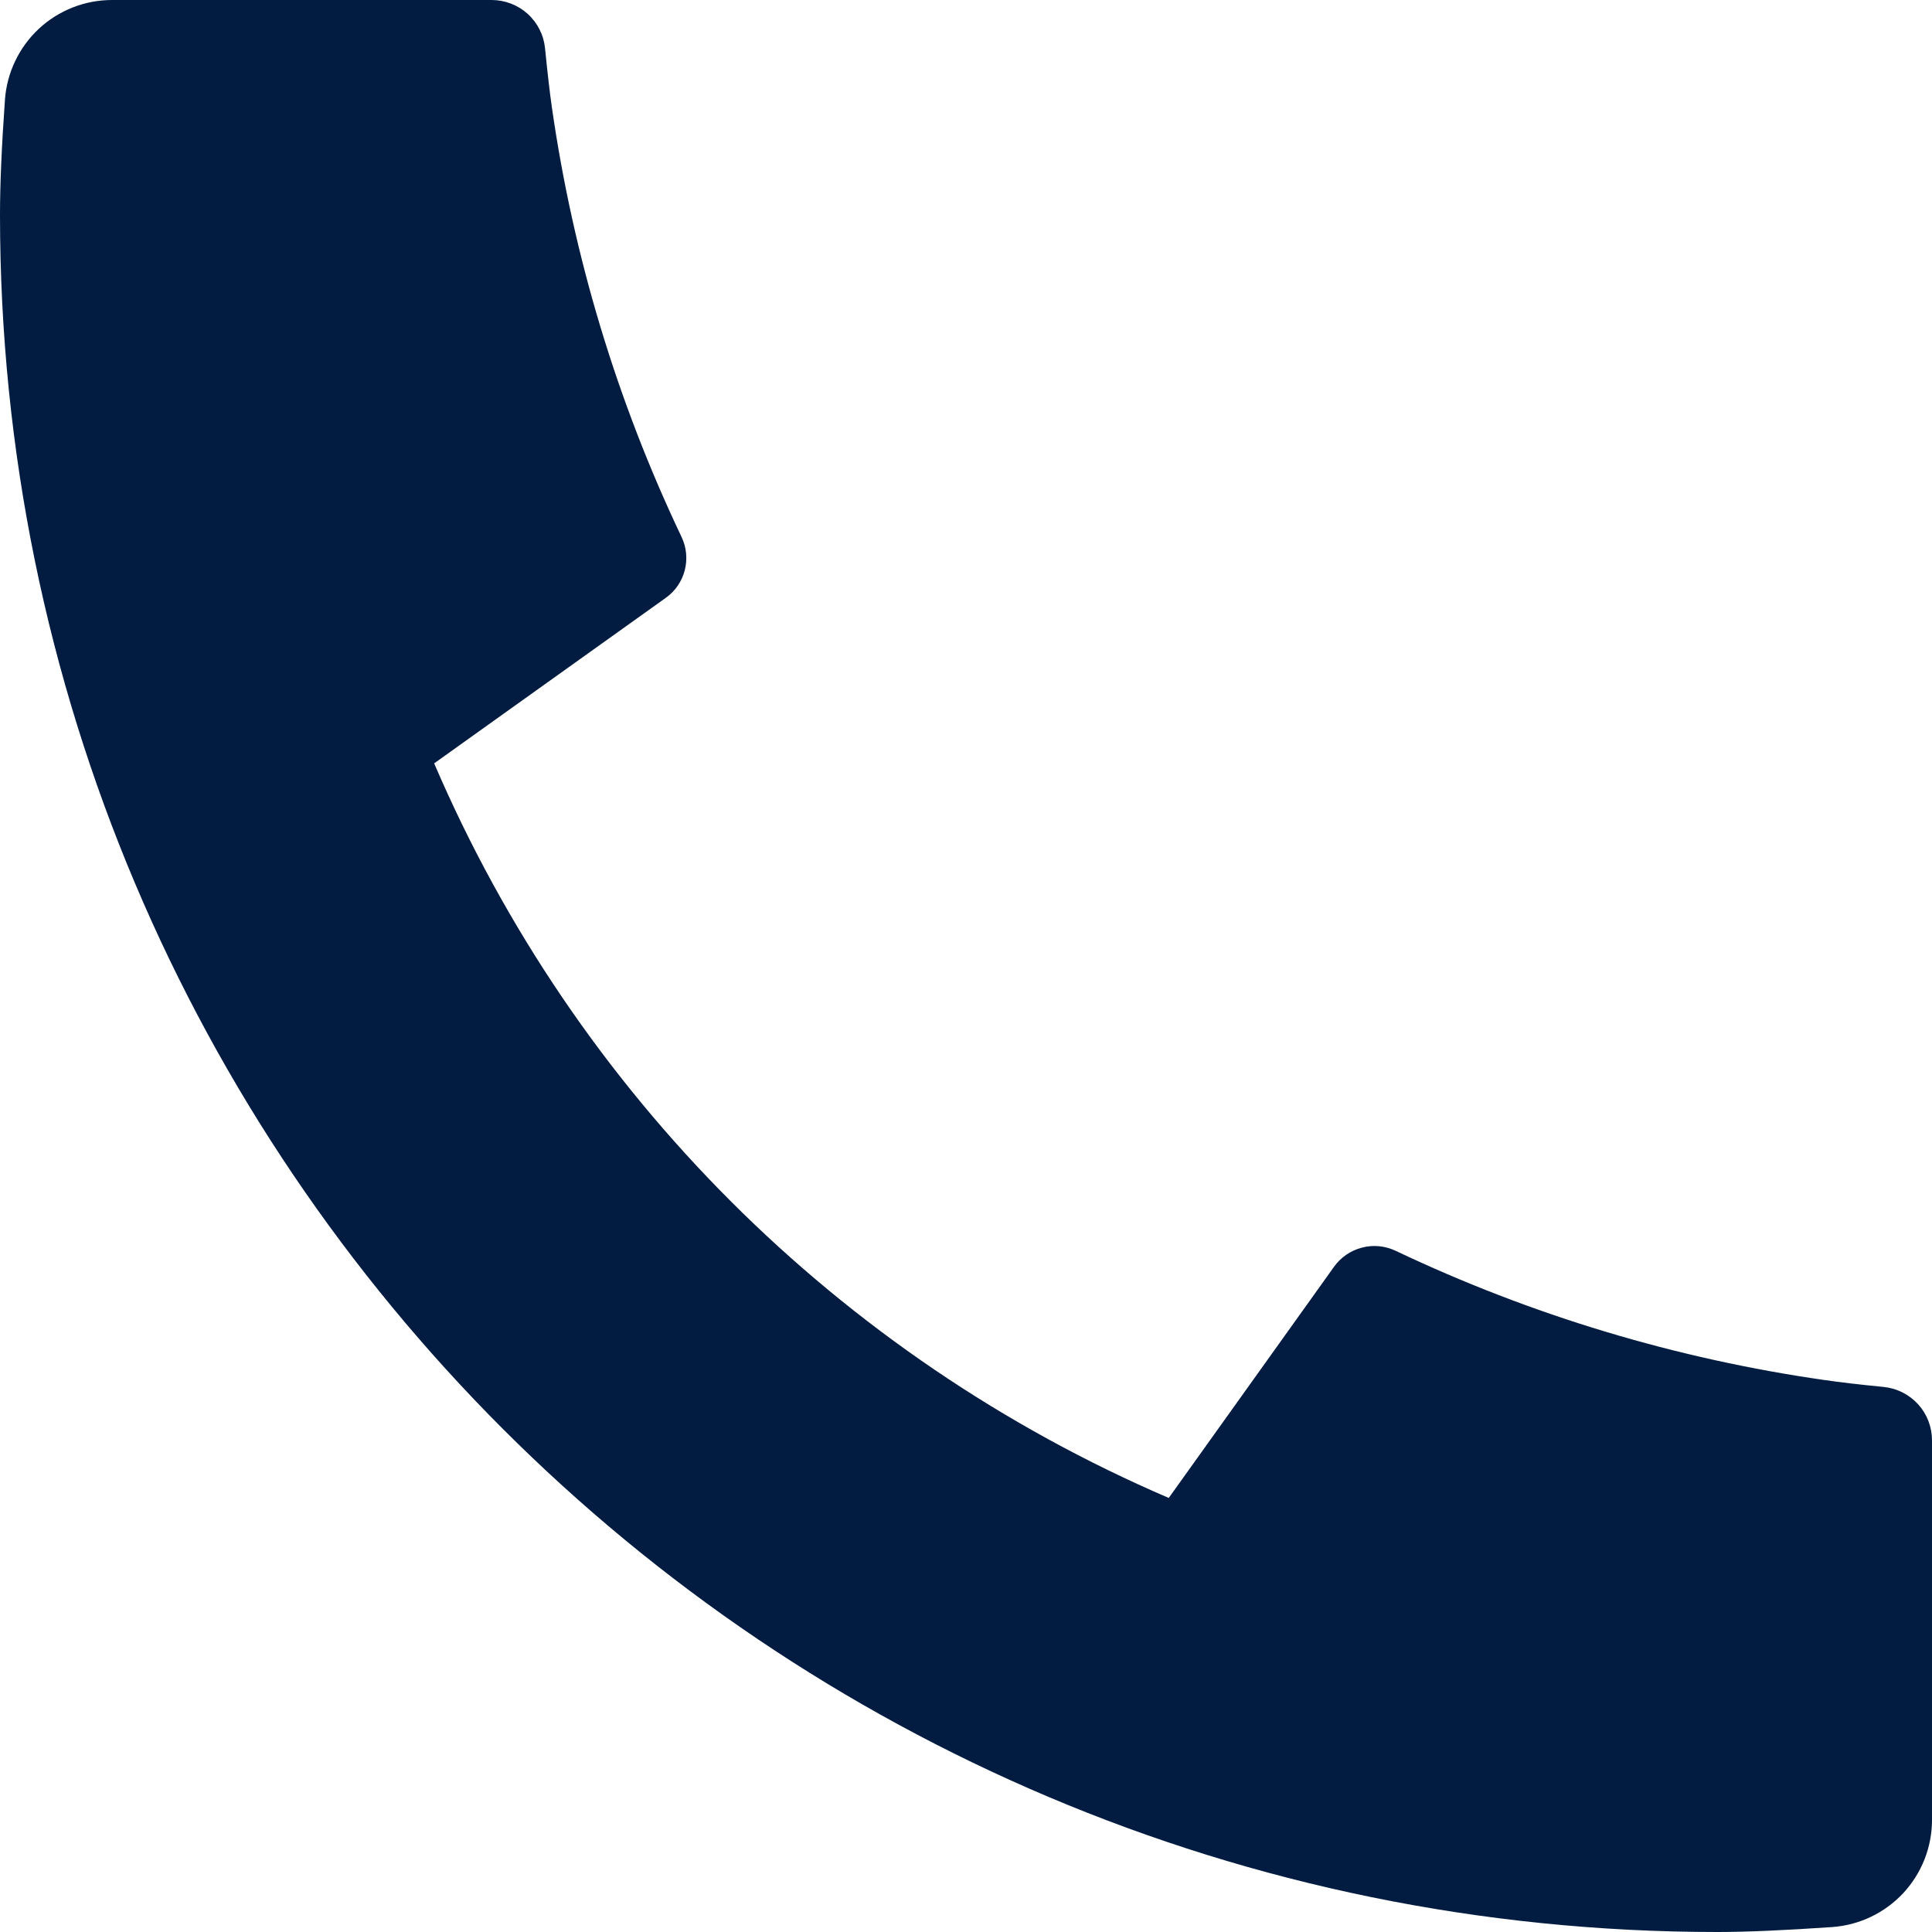
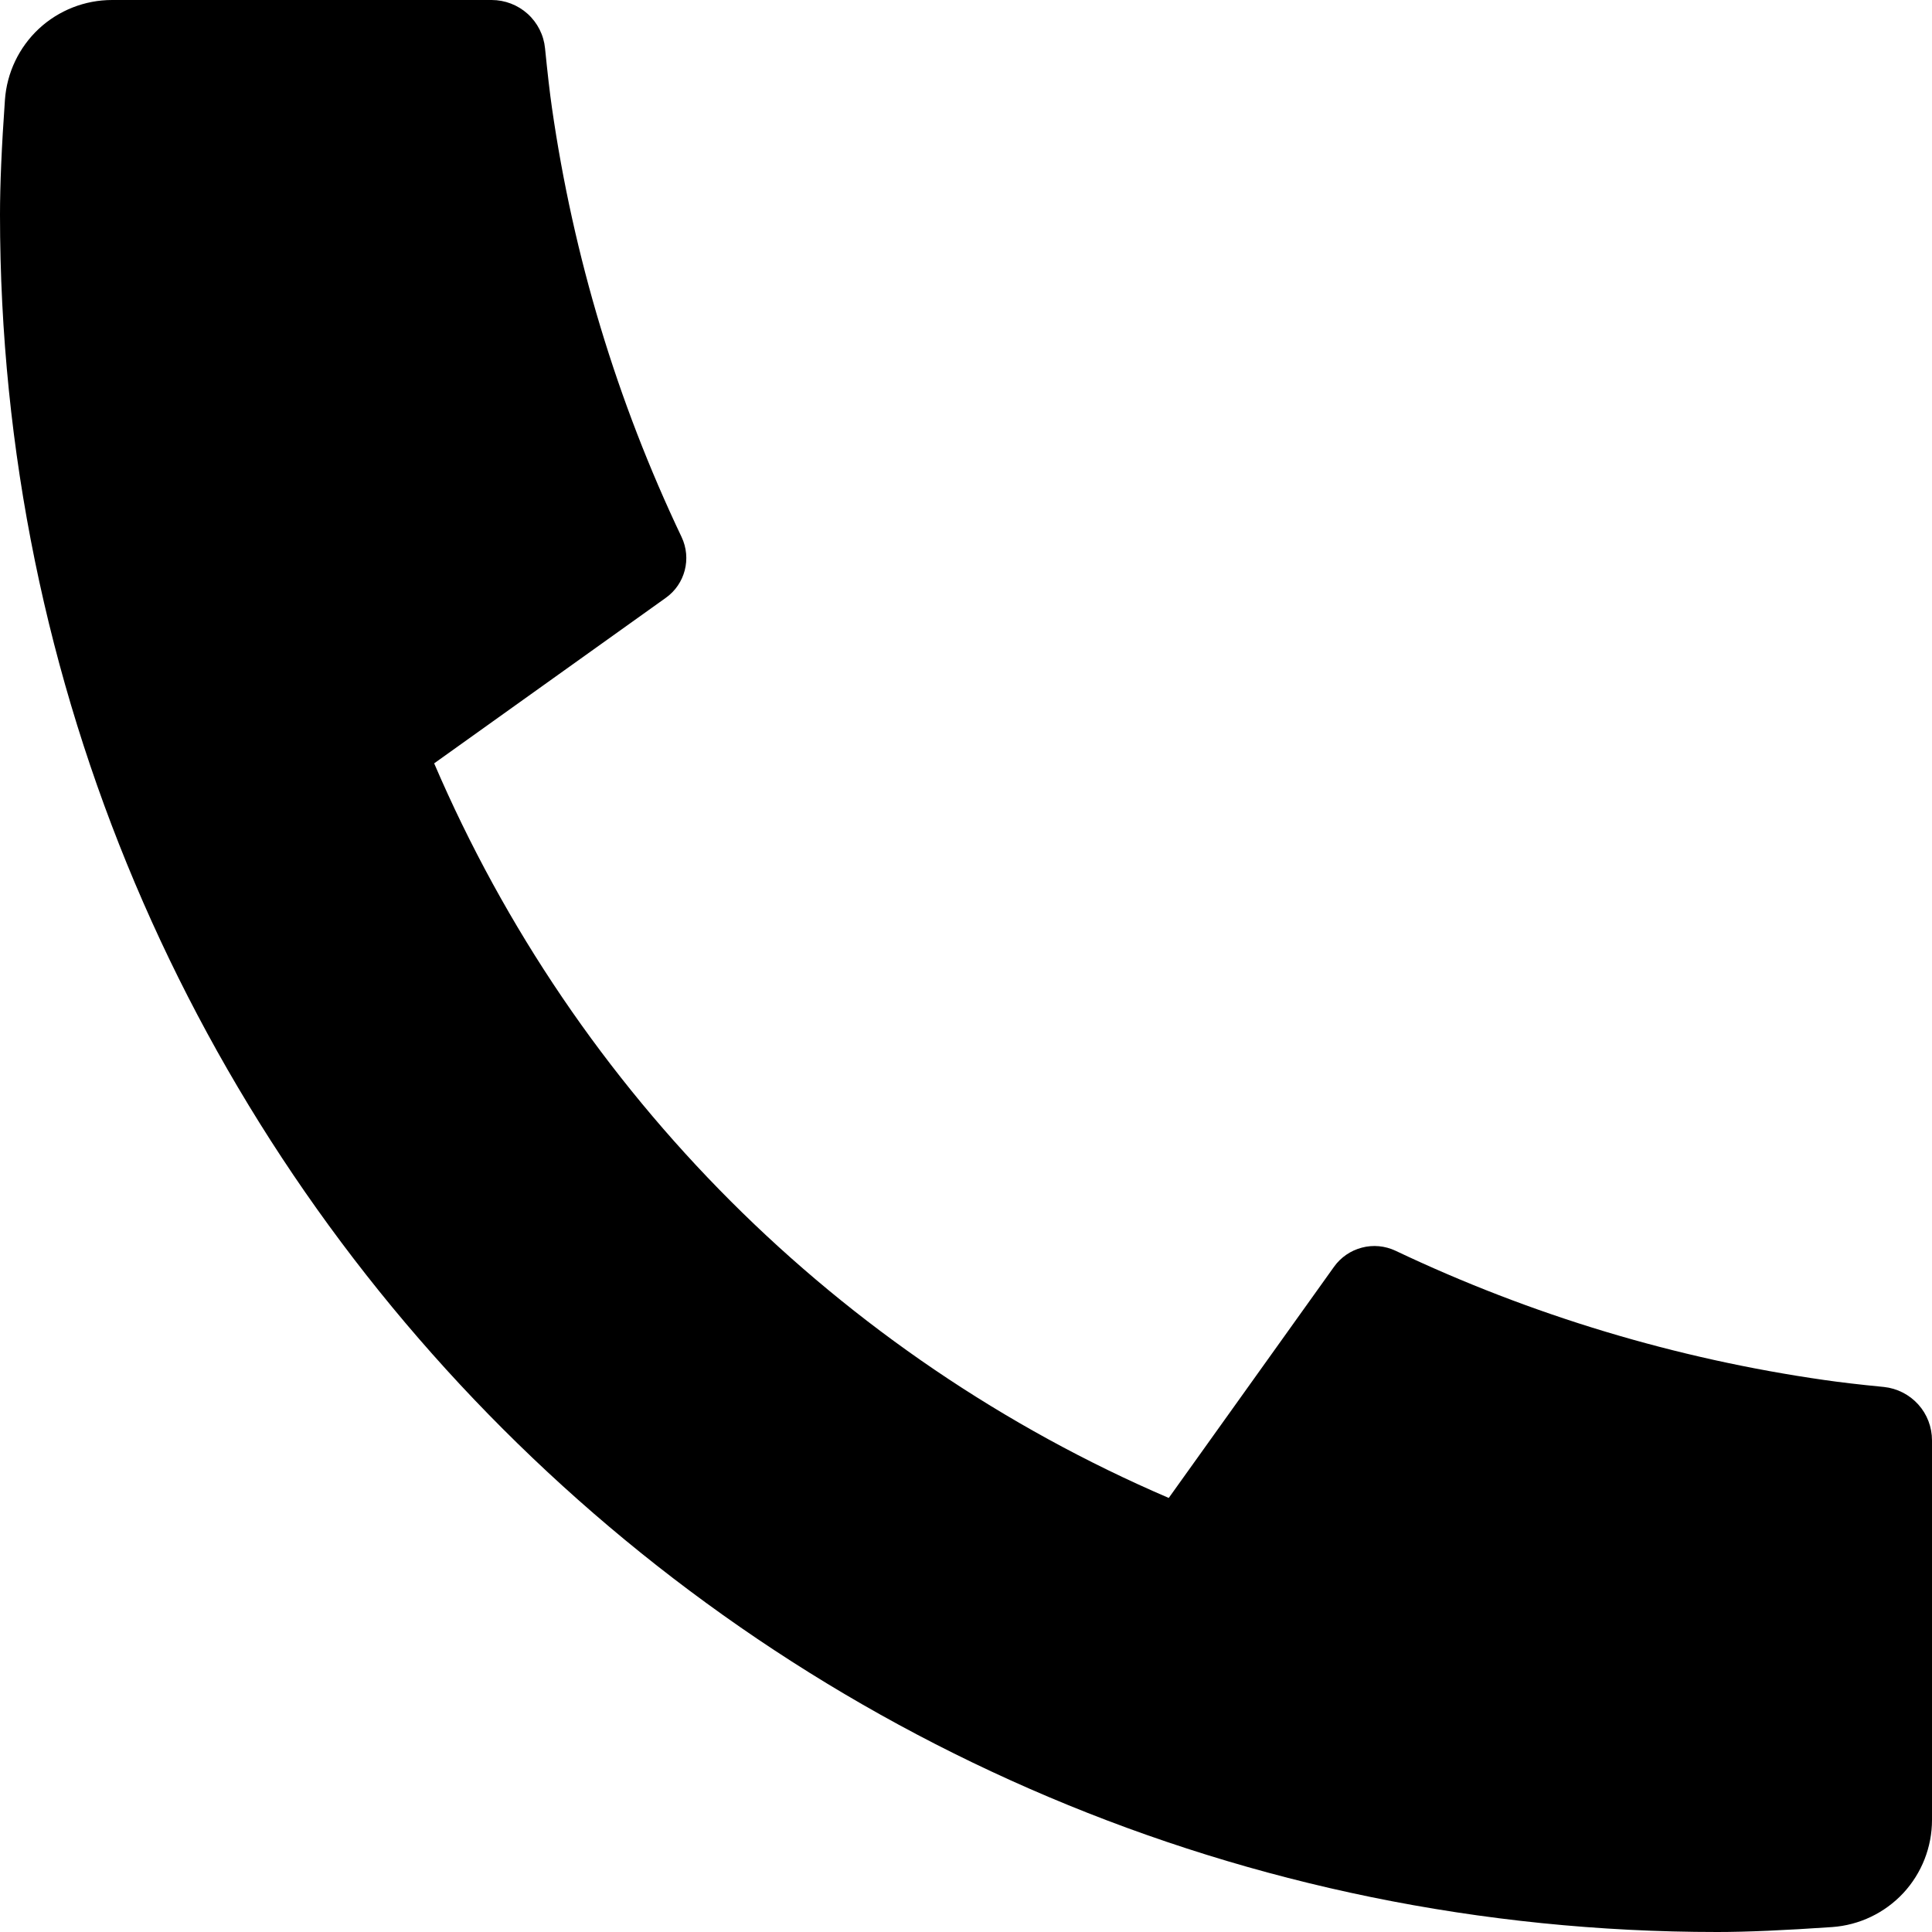
- <svg xmlns="http://www.w3.org/2000/svg" width="18" height="18" viewBox="0 0 18 18" fill="none">
-   <path d="M18 13.42V16.956C18 17.209 17.904 17.453 17.732 17.638C17.559 17.823 17.323 17.936 17.07 17.954C16.633 17.984 16.276 18 16 18C7.163 18 0 10.837 0 2C0 1.724 0.015 1.367 0.046 0.93C0.064 0.677 0.177 0.441 0.362 0.268C0.547 0.096 0.791 -0 1.044 2.56579e-07H4.58C4.704 -0 4.824 0.046 4.916 0.129C5.008 0.212 5.066 0.327 5.078 0.45C5.101 0.68 5.122 0.863 5.142 1.002C5.341 2.389 5.748 3.738 6.35 5.003C6.445 5.203 6.383 5.442 6.203 5.57L4.045 7.112C5.364 10.187 7.815 12.636 10.889 13.956L12.429 11.802C12.492 11.714 12.584 11.651 12.688 11.624C12.793 11.596 12.904 11.607 13.002 11.653C14.267 12.254 15.616 12.66 17.002 12.858C17.141 12.878 17.324 12.9 17.552 12.922C17.675 12.935 17.789 12.993 17.872 13.085C17.955 13.177 18 13.296 18 13.42Z" fill="#011C40" />
+ <svg xmlns="http://www.w3.org/2000/svg" width="18" height="18" viewBox="0 0 18 18" fill="">
+   <path d="M18 13.42V16.956C18 17.209 17.904 17.453 17.732 17.638C17.559 17.823 17.323 17.936 17.07 17.954C16.633 17.984 16.276 18 16 18C7.163 18 0 10.837 0 2C0 1.724 0.015 1.367 0.046 0.93C0.064 0.677 0.177 0.441 0.362 0.268C0.547 0.096 0.791 -0 1.044 2.56579e-07H4.58C4.704 -0 4.824 0.046 4.916 0.129C5.008 0.212 5.066 0.327 5.078 0.45C5.101 0.68 5.122 0.863 5.142 1.002C5.341 2.389 5.748 3.738 6.35 5.003C6.445 5.203 6.383 5.442 6.203 5.57L4.045 7.112C5.364 10.187 7.815 12.636 10.889 13.956L12.429 11.802C12.492 11.714 12.584 11.651 12.688 11.624C12.793 11.596 12.904 11.607 13.002 11.653C14.267 12.254 15.616 12.66 17.002 12.858C17.141 12.878 17.324 12.9 17.552 12.922C17.675 12.935 17.789 12.993 17.872 13.085C17.955 13.177 18 13.296 18 13.42Z" fill="" />
</svg>
